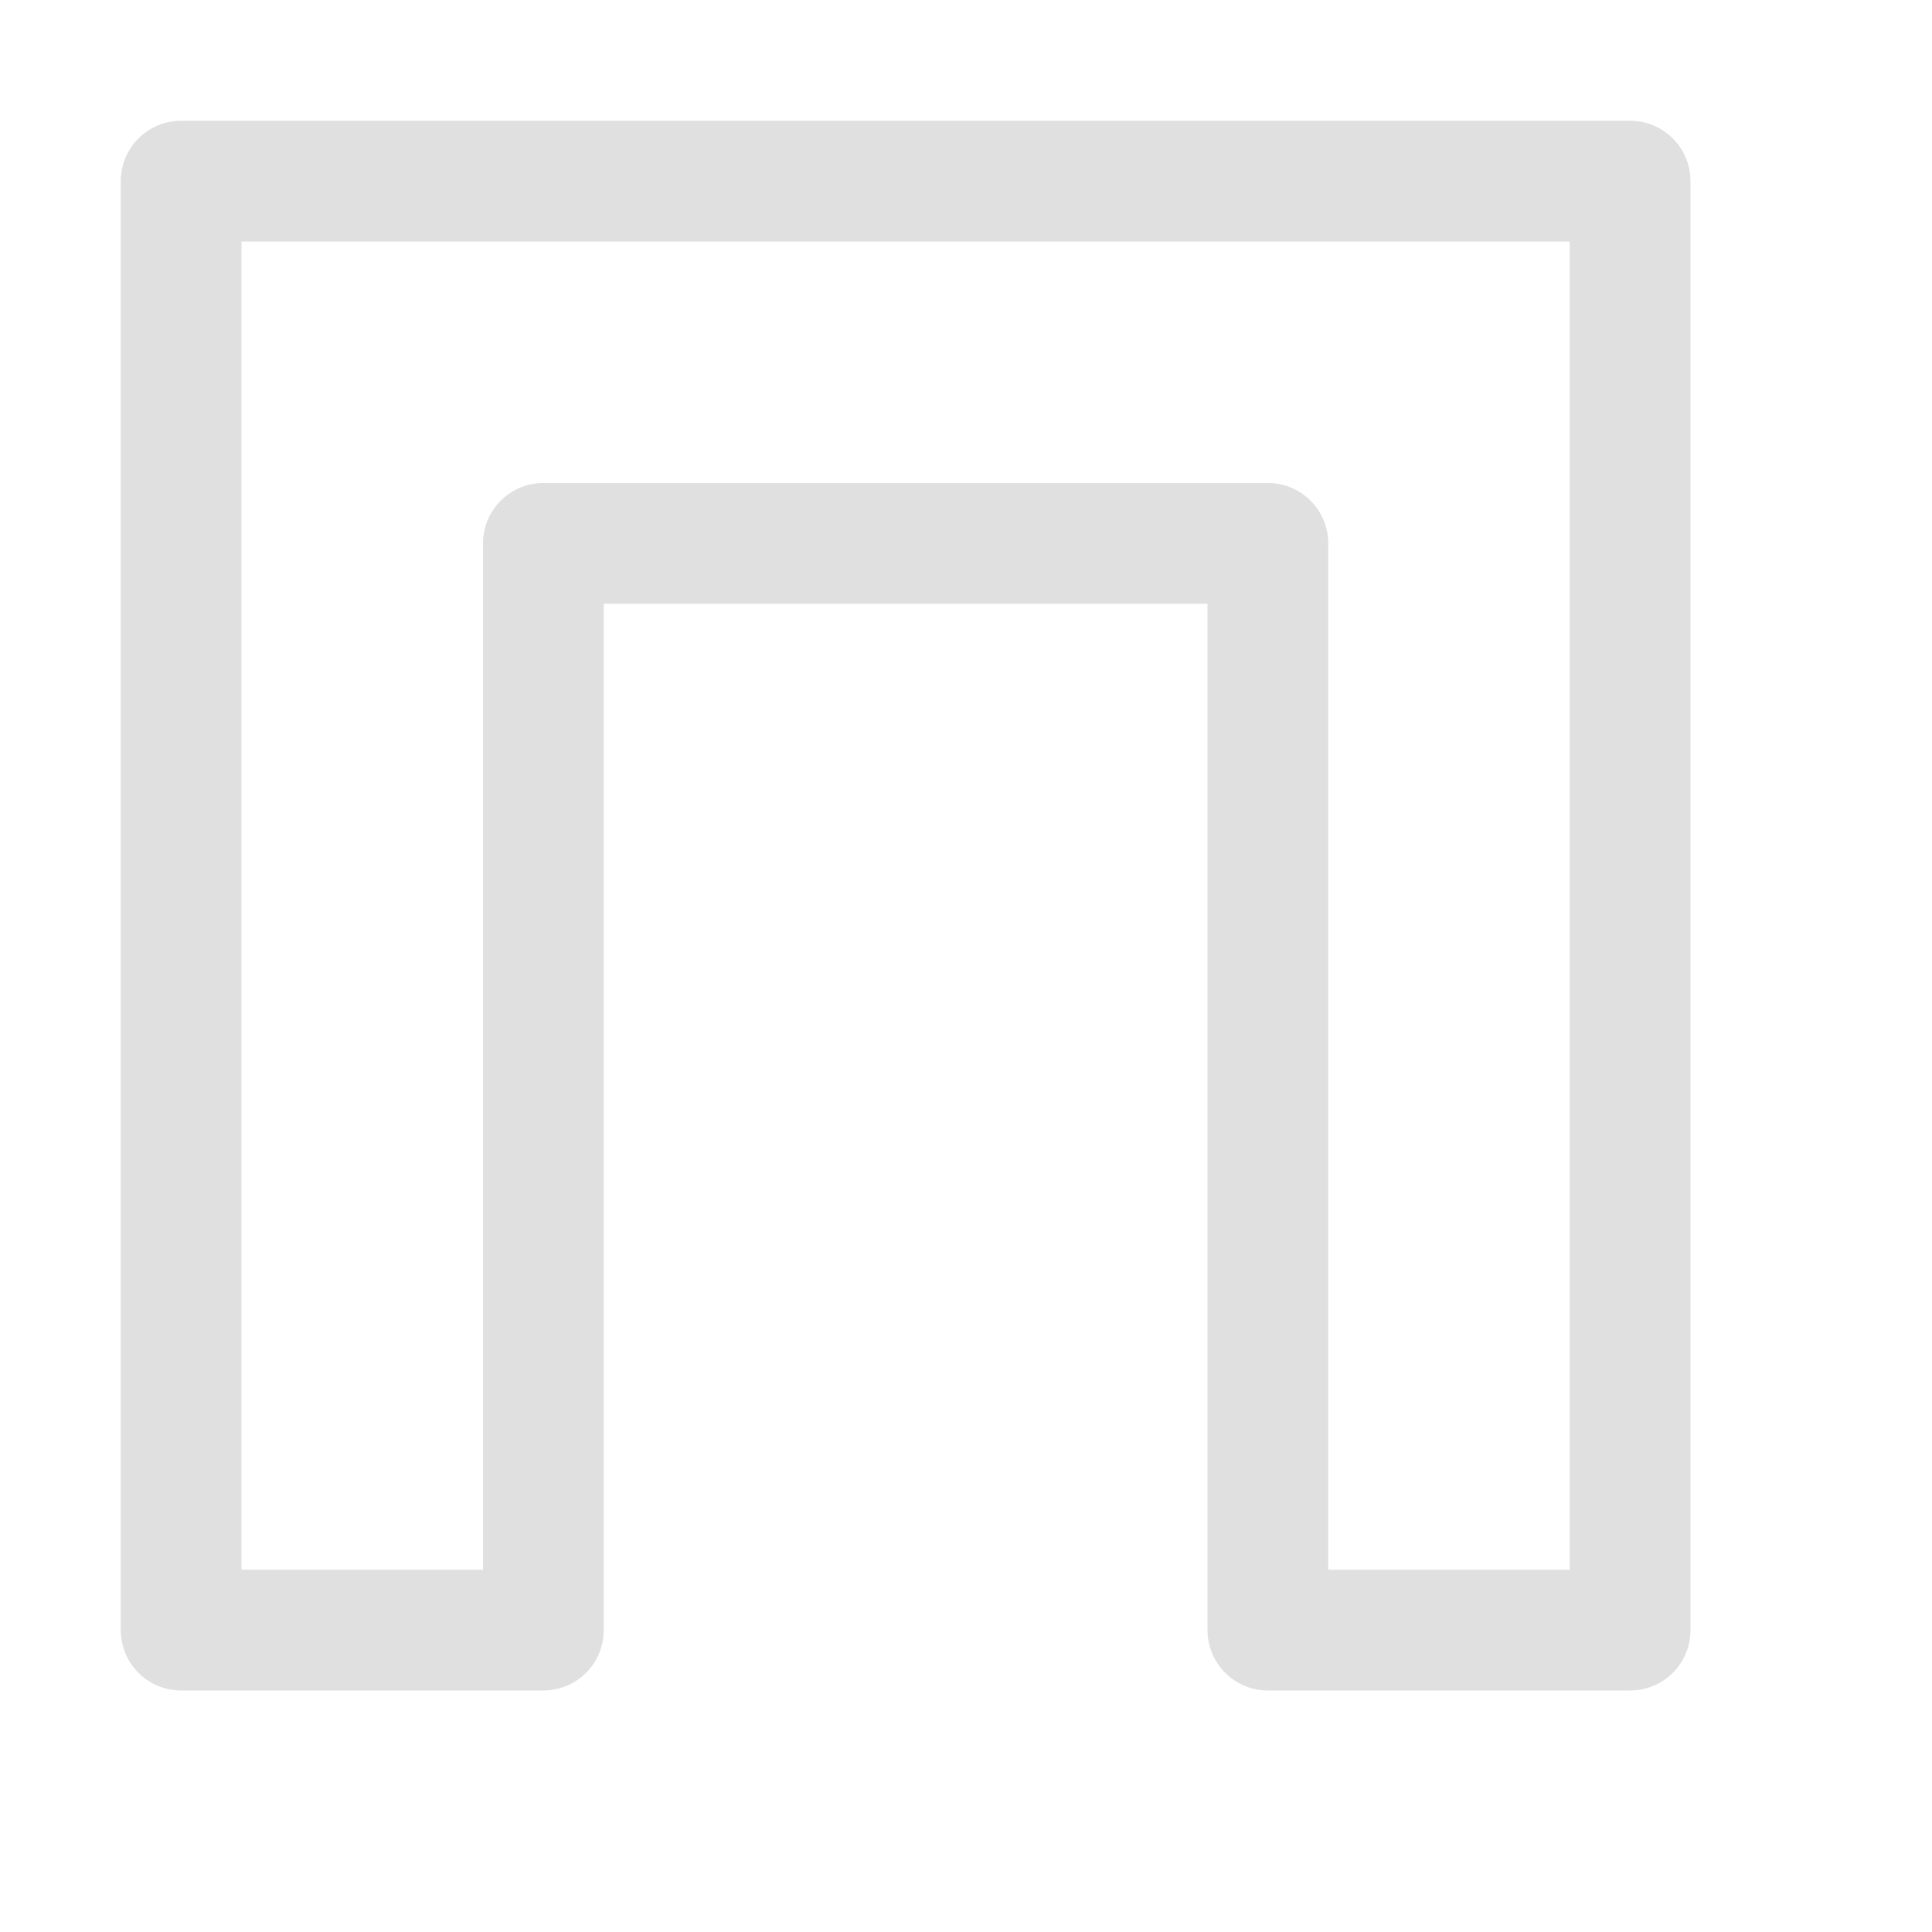
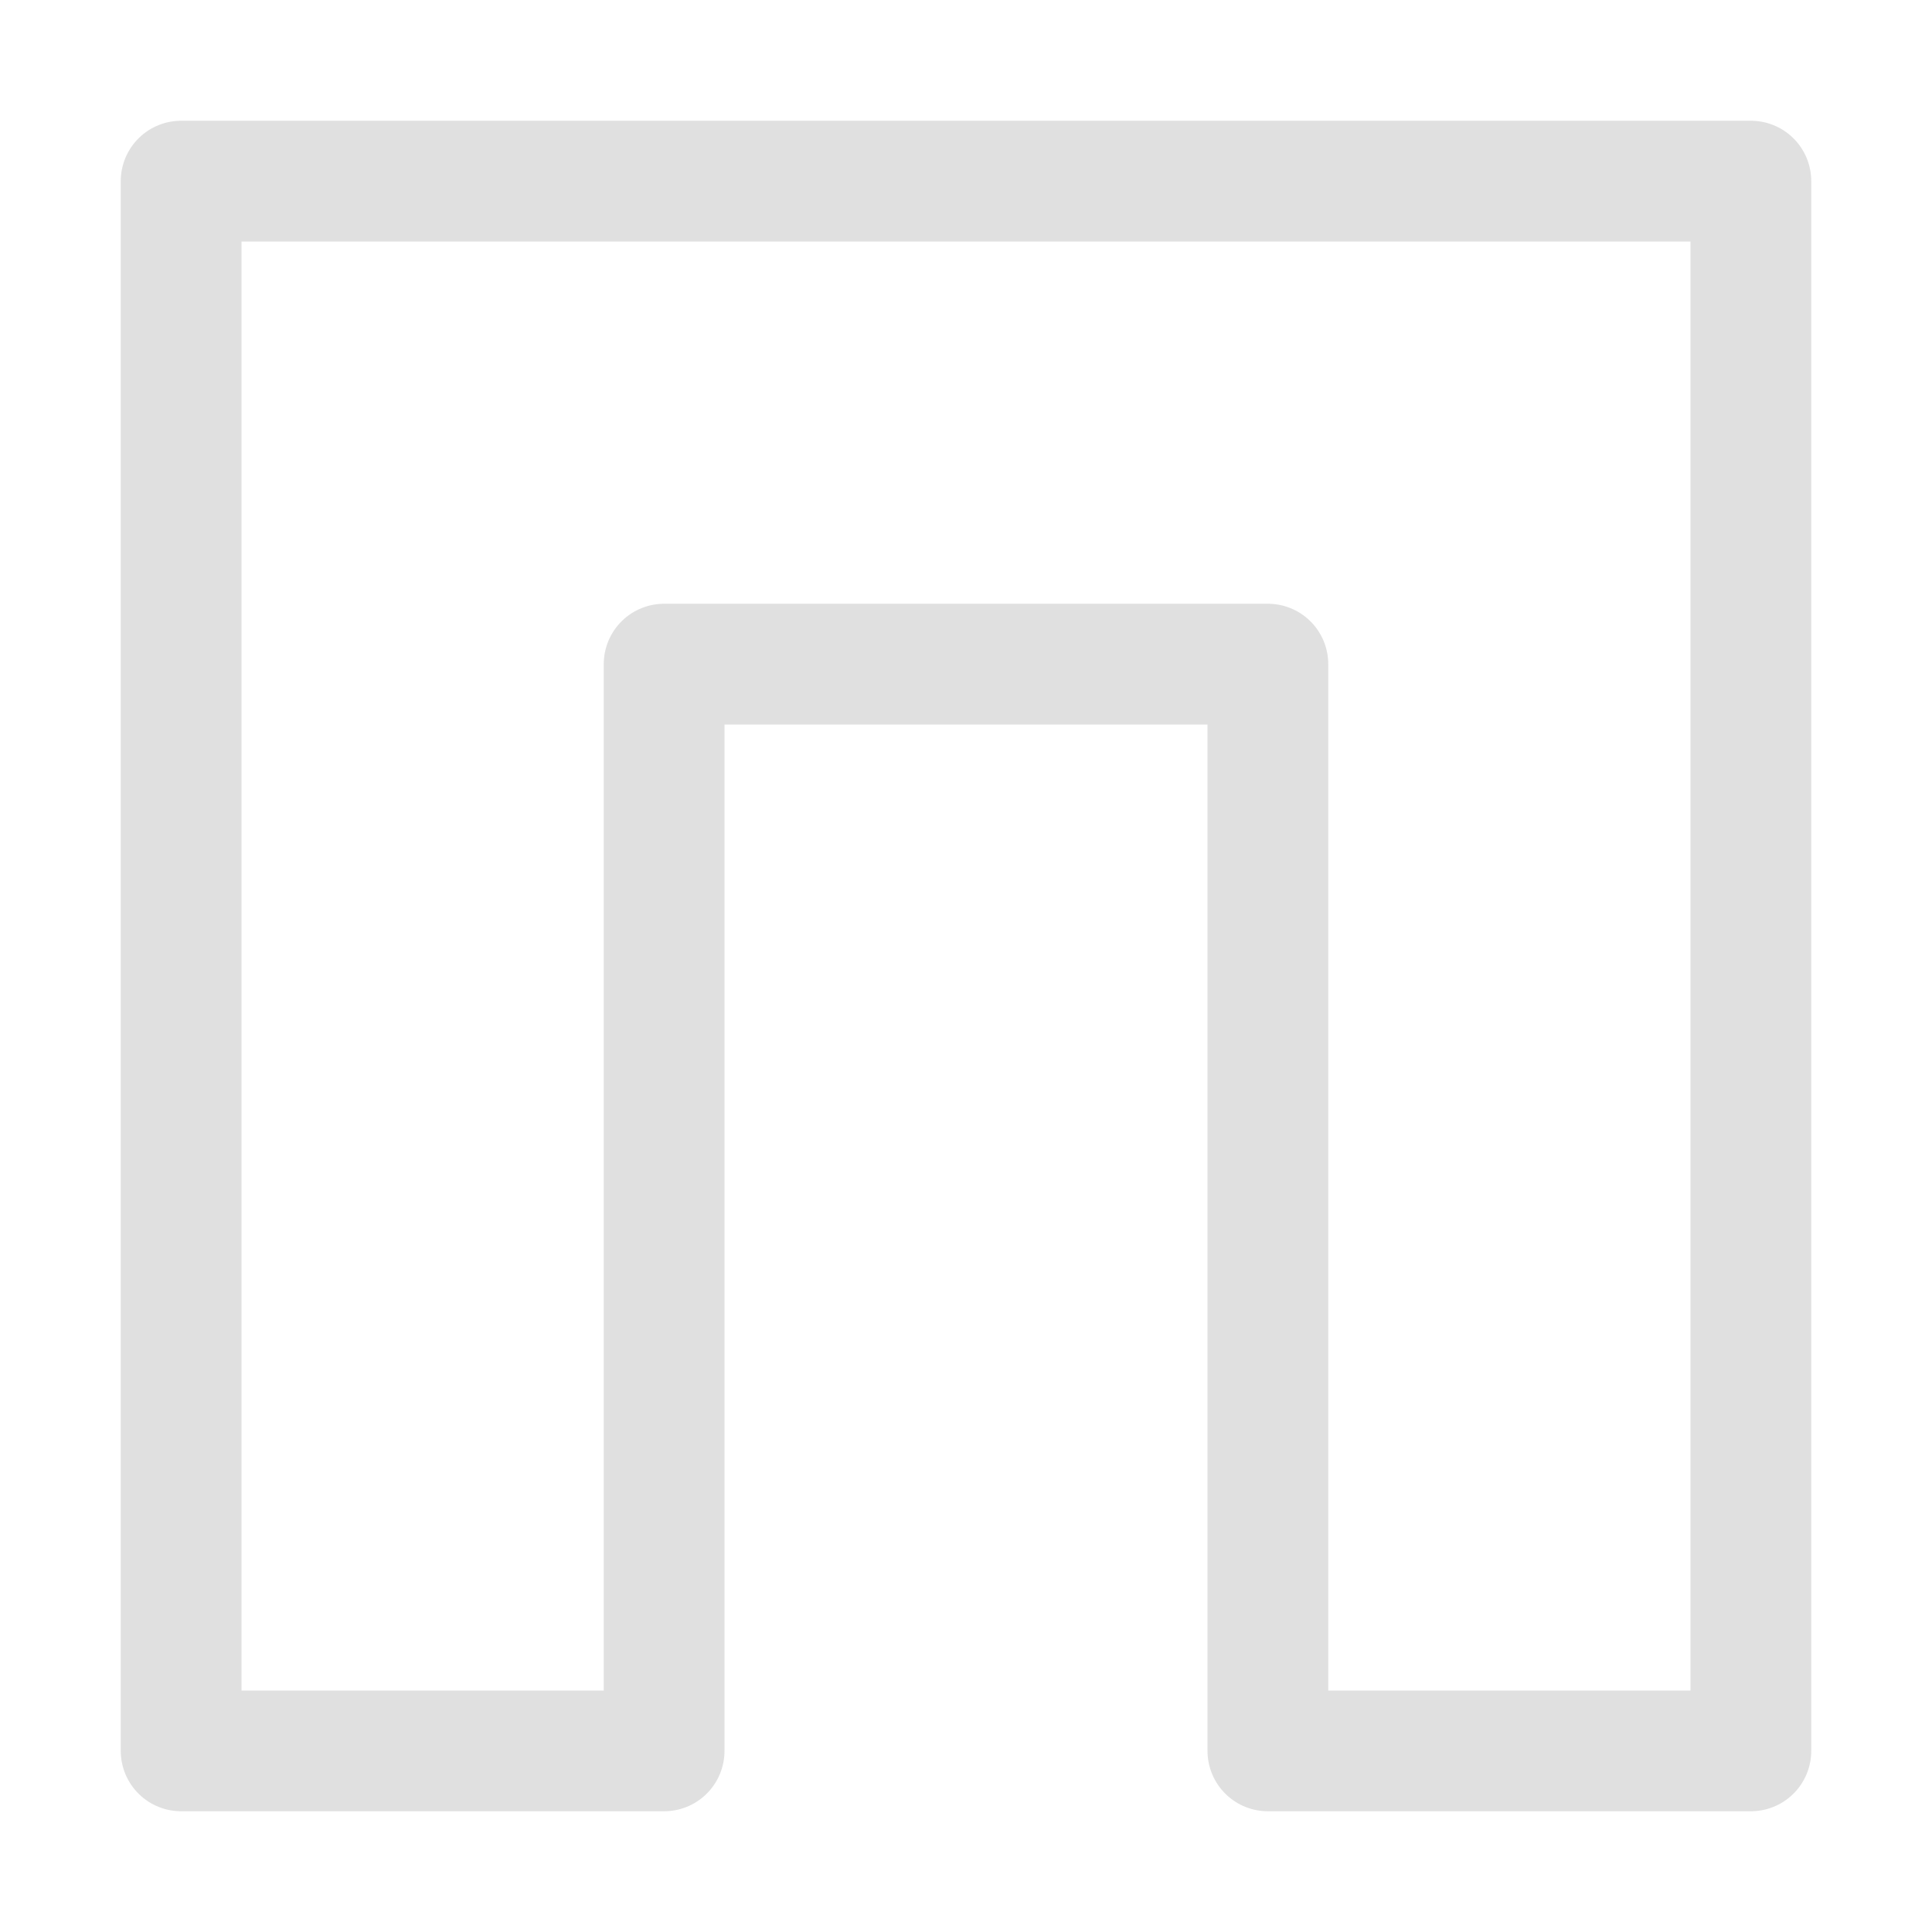
<svg xmlns="http://www.w3.org/2000/svg" width="16" height="16" viewBox="0 0 16 16">
-   <path fill="none" stroke="#e0e0e0" stroke-width="1" stroke-linecap="round" stroke-linejoin="round" d="M1.5 13.5L1.5 1.5L13.5 1.5L13.5 13.5L10.5 13.5L10.5 4.5L4.5 4.5L4.5 13.5Z" />
+   <path fill="none" stroke="#e0e0e0" stroke-width="1" stroke-linecap="round" stroke-linejoin="round" d="M1.5 14.5L1.5 1.5L14.5 1.5L14.5 14.5L10.5 14.5L10.5 5.5L5.5 5.5L5.5 14.5Z" />
</svg>
